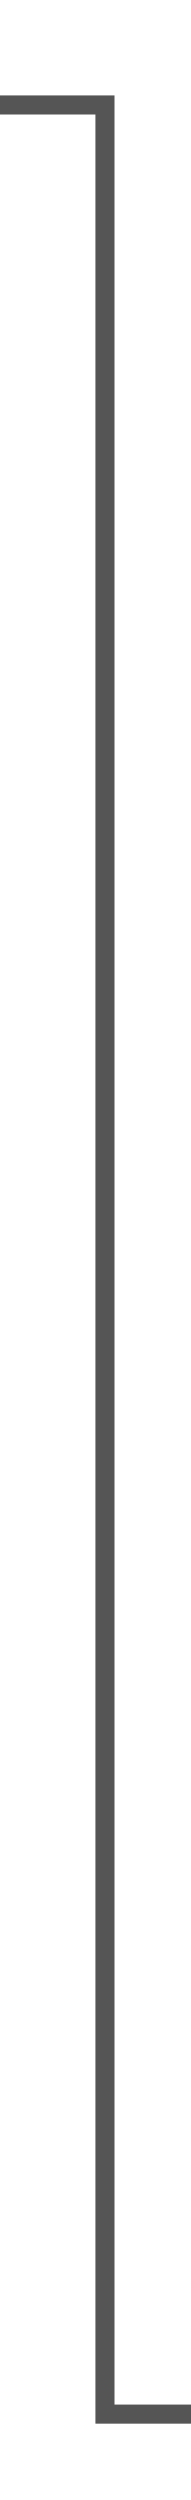
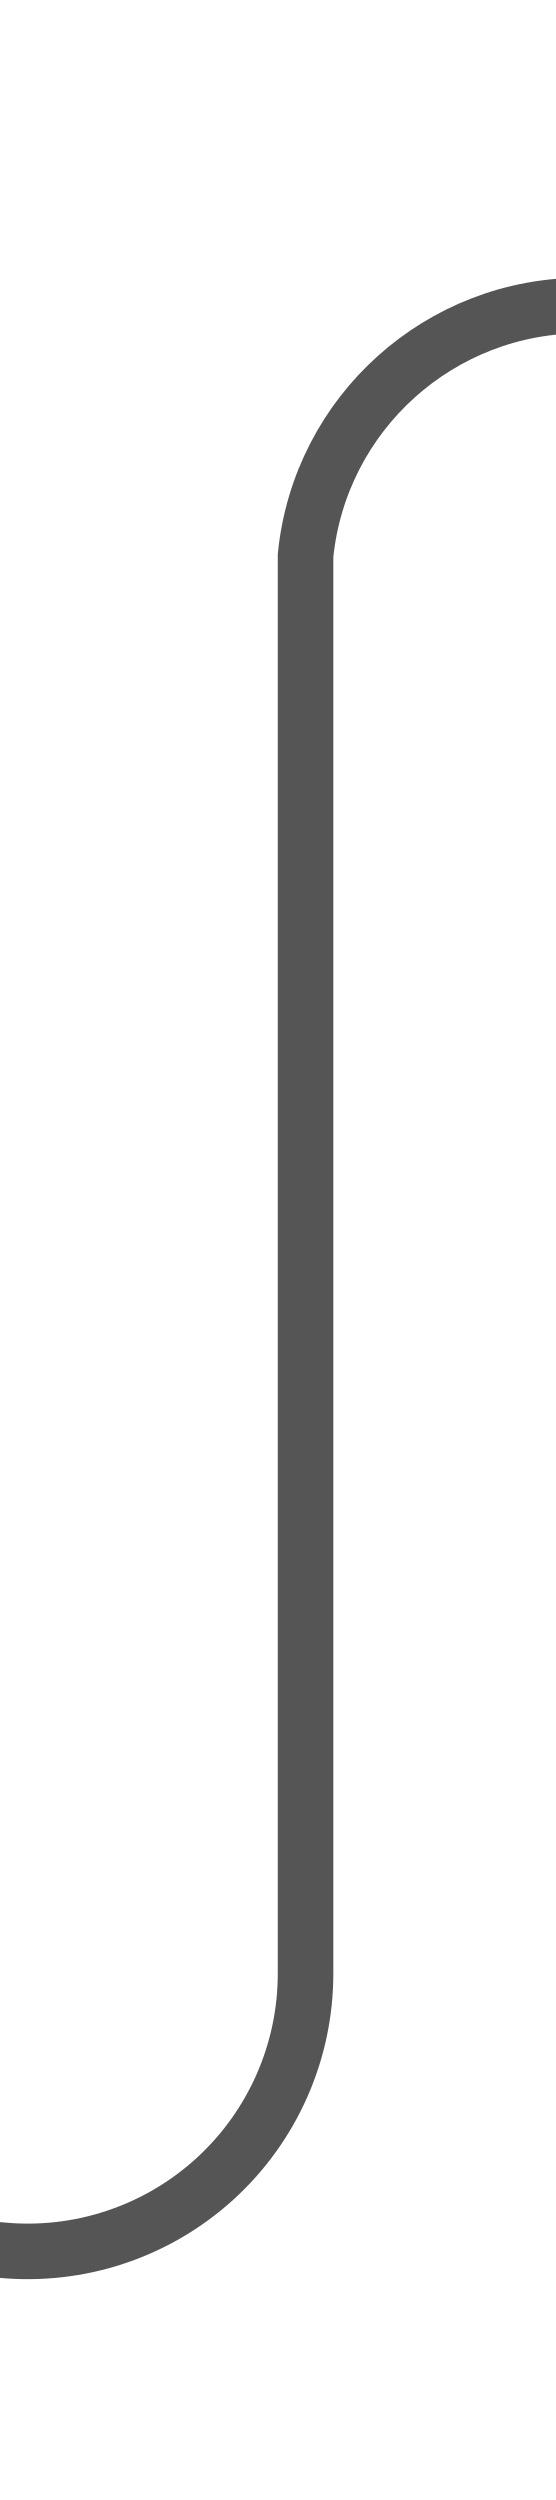
- <svg xmlns="http://www.w3.org/2000/svg" version="1.1" width="10px" height="131px" preserveAspectRatio="xMidYMin meet" viewBox="1406 957  8 131">
-   <path d="M 1341 962.5  L 1410.5 962.5  L 1410.5 1083.5  L 1485.5 1083.5  " stroke-width="1" stroke="#555555" fill="none" />
-   <path d="M 1343 959.5  A 3 3 0 0 0 1340 962.5 A 3 3 0 0 0 1343 965.5 A 3 3 0 0 0 1346 962.5 A 3 3 0 0 0 1343 959.5 Z " fill-rule="nonzero" fill="#555555" stroke="none" />
+ <svg xmlns="http://www.w3.org/2000/svg" version="1.1" width="10px" height="45px" preserveAspectRatio="xMidYMin meet" viewBox="1419 91  8 45">
+   <path d="M 1365 131.5  L 1418 131.5  A 5 5 0 0 0 1423.5 126.5 L 1423.5 101  A 5 5 0 0 1 1428.5 96.5 L 1483 96.5  " stroke-width="1" stroke="#555555" fill="none" />
+   <path d="M 1367 128.5  A 3 3 0 0 0 1364 131.5 A 3 3 0 0 0 1367 134.5 A 3 3 0 0 0 1370 131.5 A 3 3 0 0 0 1367 128.5 Z " fill-rule="nonzero" fill="#555555" stroke="none" />
</svg>
